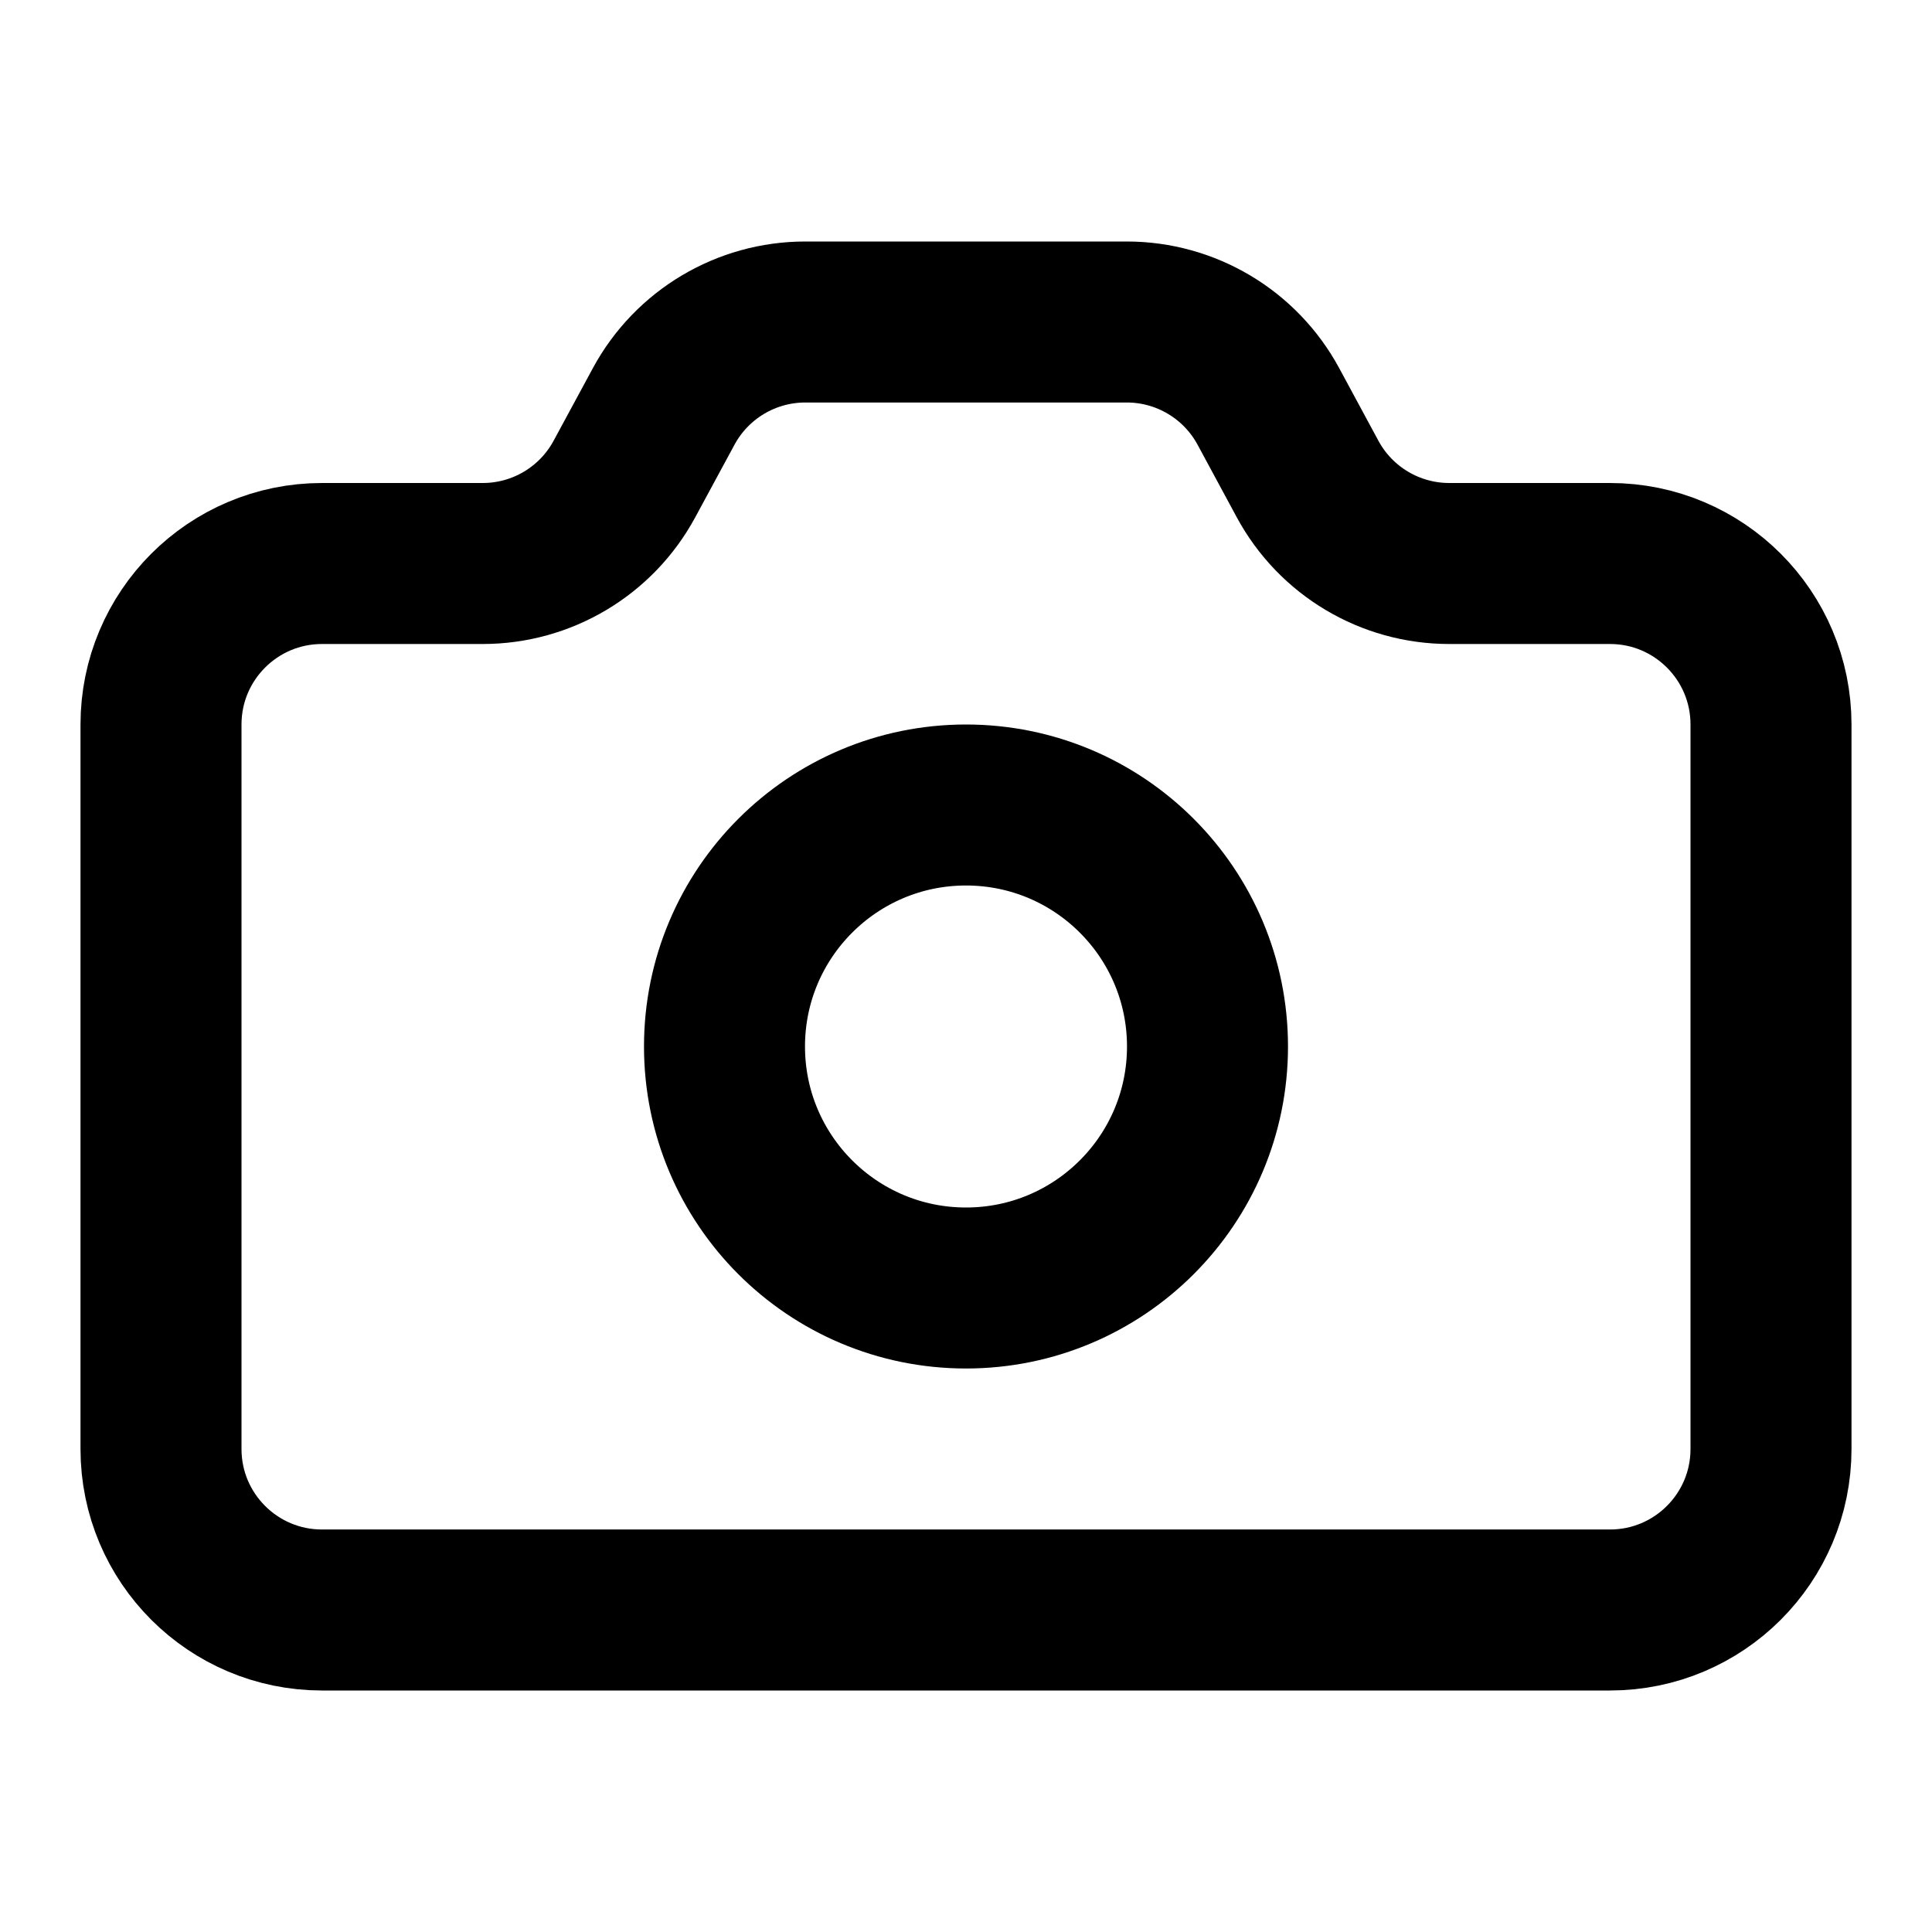
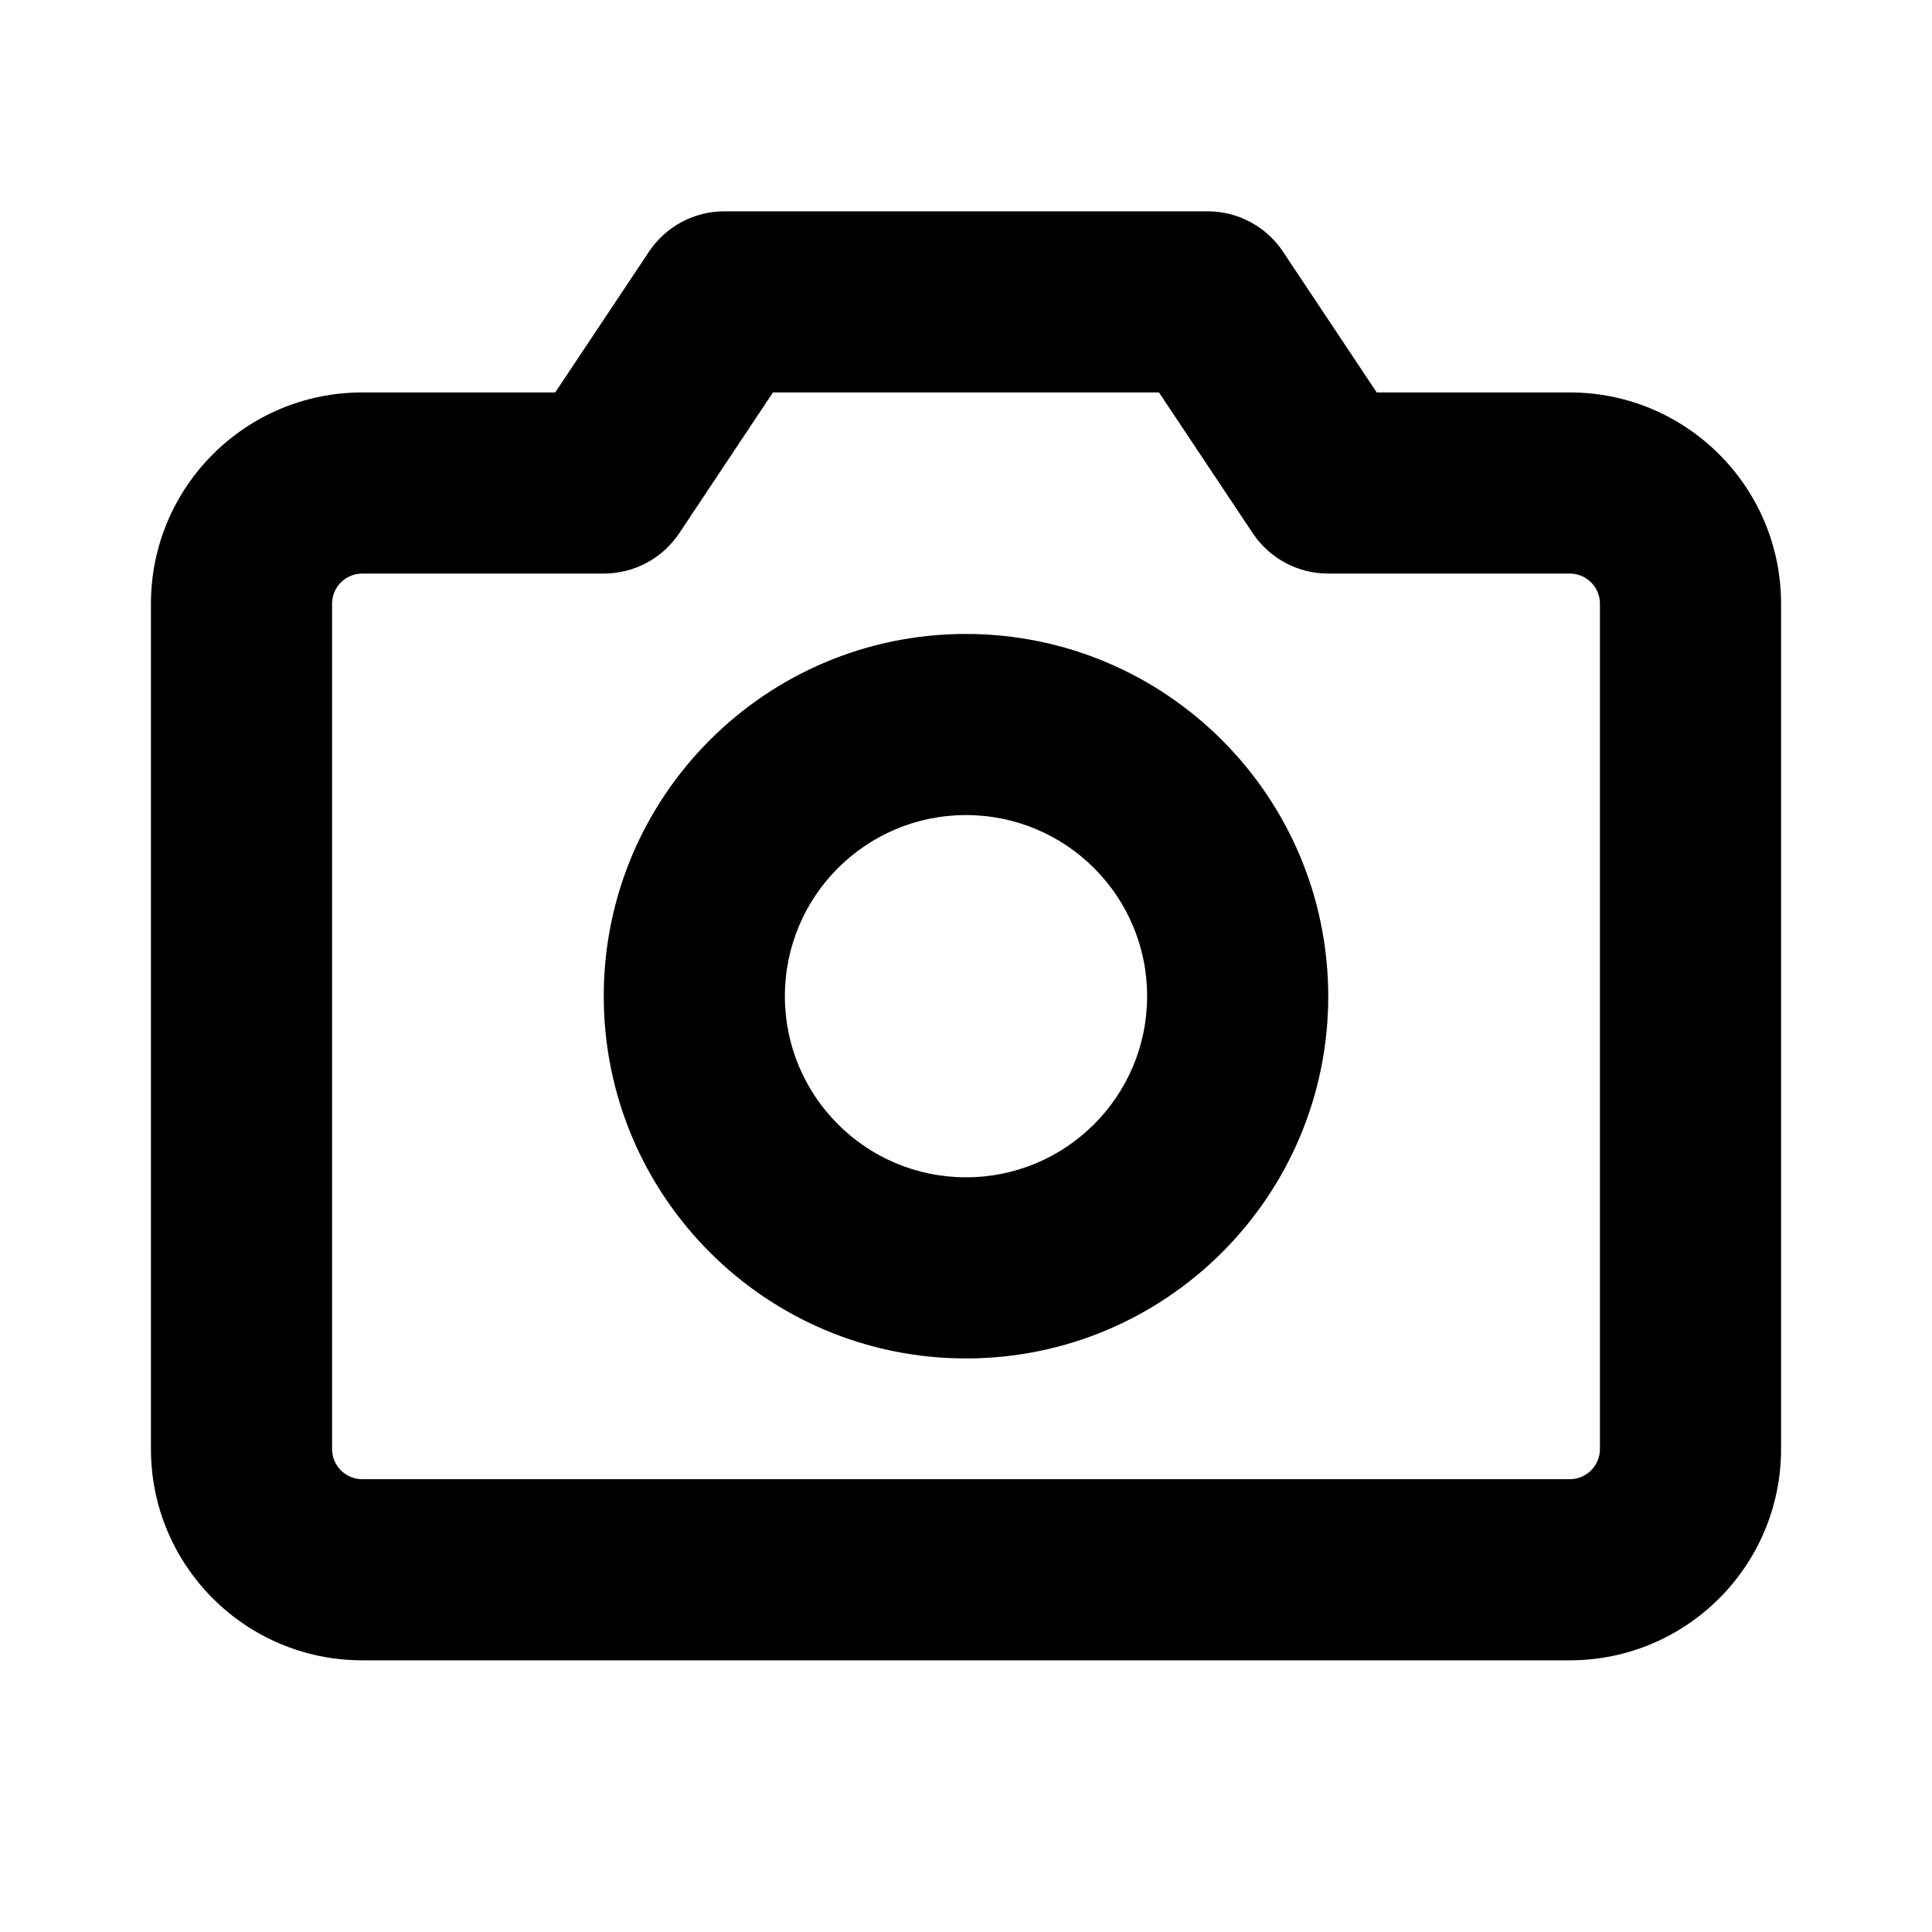
- <svg xmlns="http://www.w3.org/2000/svg" width="24" height="24" viewBox="0 0 24 24" fill="none" stroke="currentColor" stroke-width="2" stroke-linecap="round" stroke-linejoin="round">
-   <path d="M13.997 4a2 2 0 0 1 1.76 1.05l.486.9A2 2 0 0 0 18.003 7H20a2 2 0 0 1 2 2v9a2 2 0 0 1-2 2H4a2 2 0 0 1-2-2V9a2 2 0 0 1 2-2h1.997a2 2 0 0 0 1.759-1.048l.489-.904A2 2 0 0 1 10.004 4z" />
-   <circle cx="12" cy="13" r="3" />
+ <svg xmlns="http://www.w3.org/2000/svg" viewBox="0 0 256 256" fill="currentColor">
+   <path d="M208,52H182.42L170,33.34A12,12,0,0,0,160,28H96a12,12,0,0,0-10,5.34L73.57,52H48A28,28,0,0,0,20,80V192a28,28,0,0,0,28,28H208a28,28,0,0,0,28-28V80A28,28,0,0,0,208,52Zm4,140a4,4,0,0,1-4,4H48a4,4,0,0,1-4-4V80a4,4,0,0,1,4-4H80a12,12,0,0,0,10-5.34L102.42,52h51.15L166,70.66A12,12,0,0,0,176,76h32a4,4,0,0,1,4,4ZM128,84a48,48,0,1,0,48,48A48.05,48.05,0,0,0,128,84Zm0,72a24,24,0,1,1,24-24A24,24,0,0,1,128,156Z" />
</svg>
